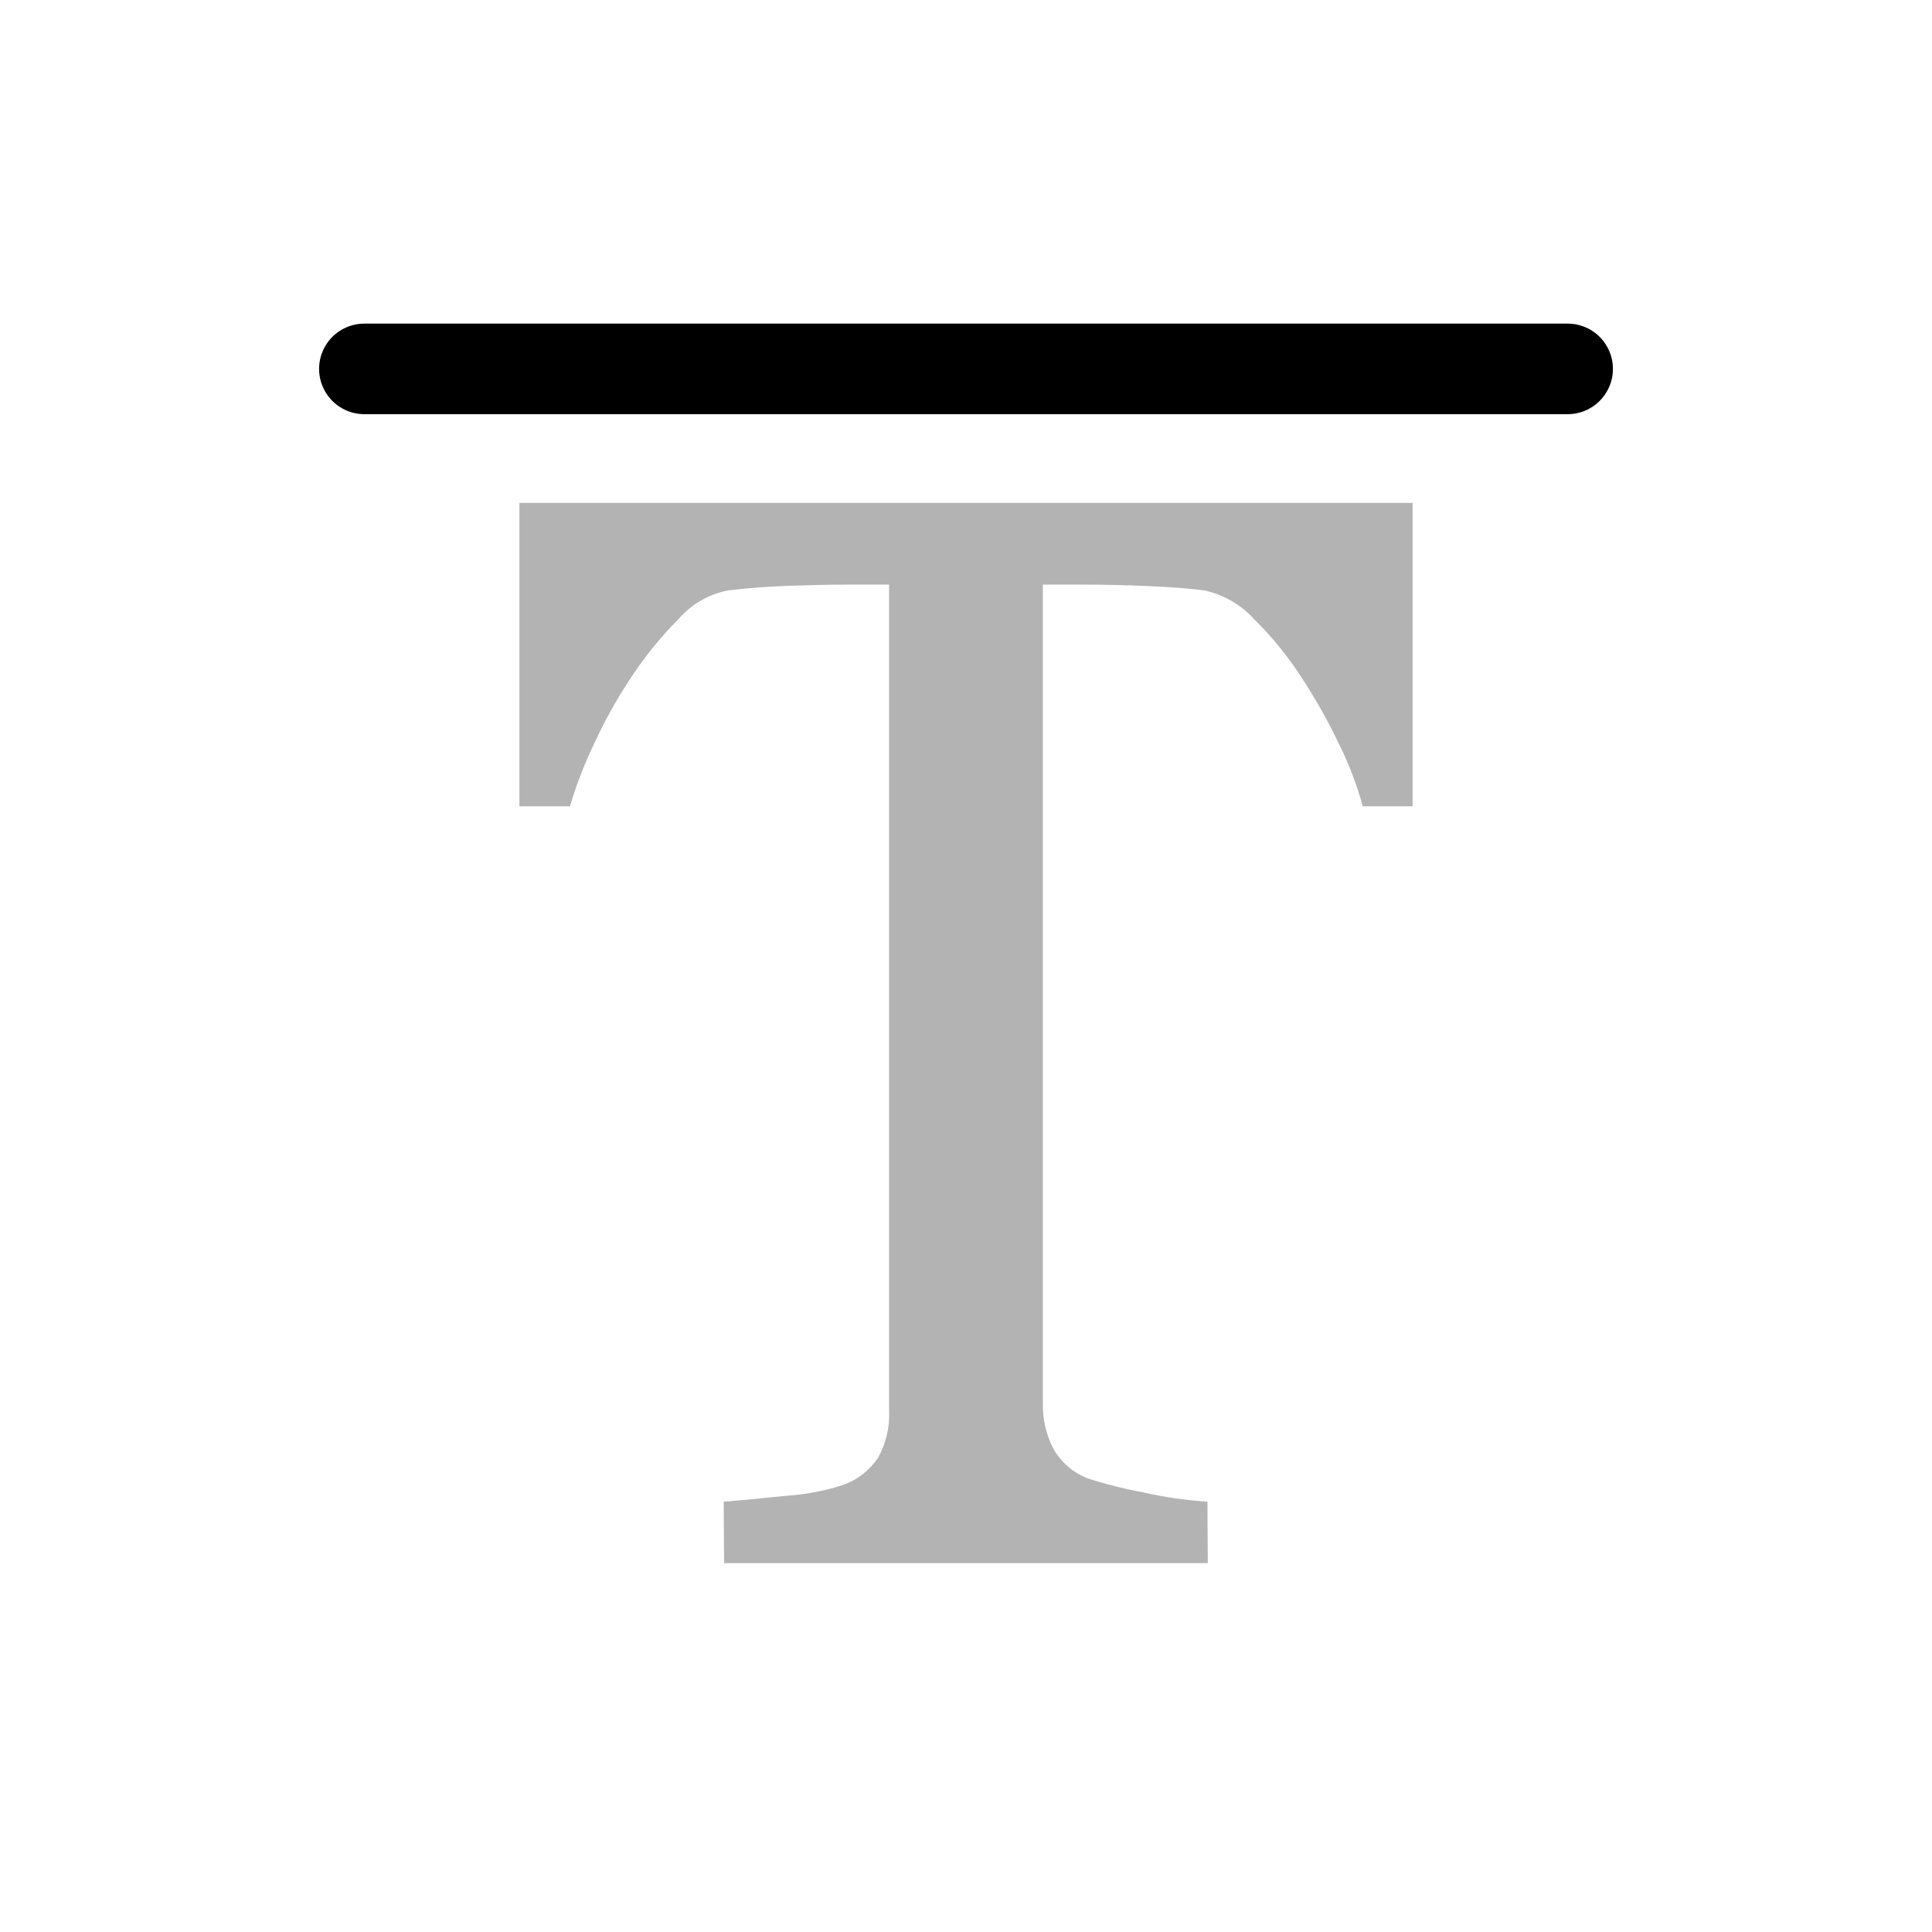
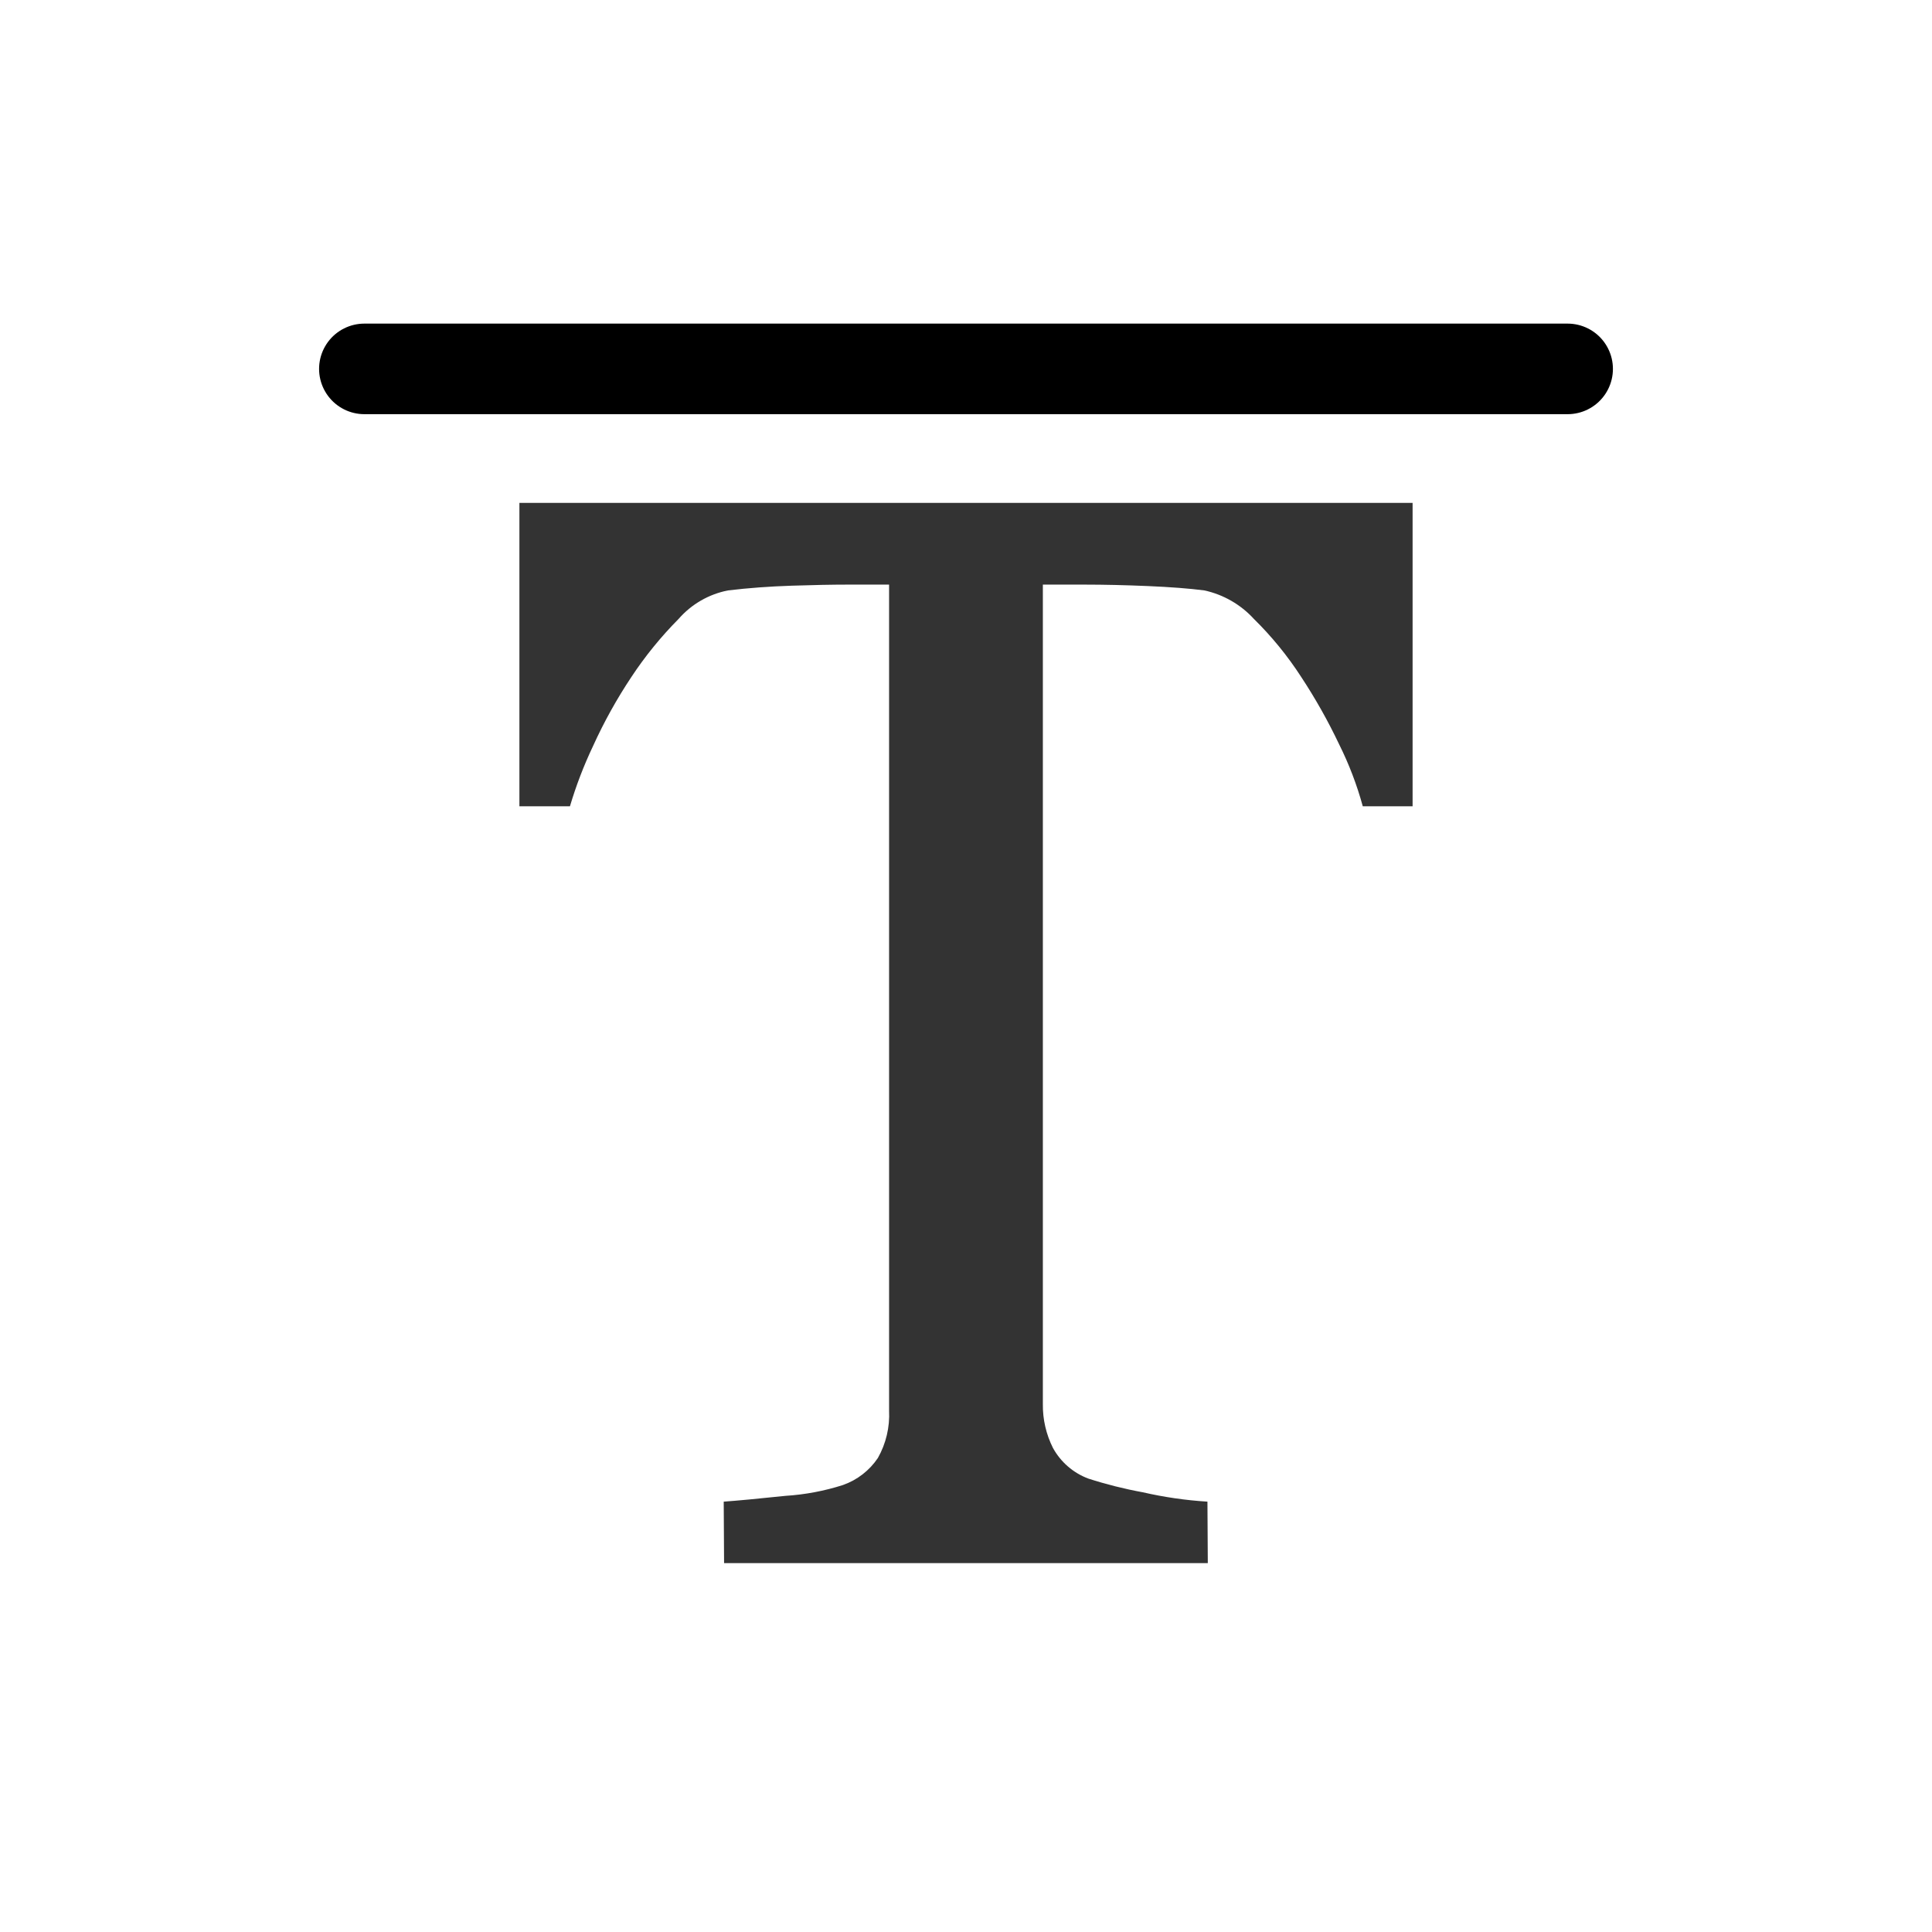
<svg xmlns="http://www.w3.org/2000/svg" viewBox="0 0 32 32">
-   <g style="opacity:0.3">
+   <g style="opacity:0.8">
    <path d="M23.397,13.355H22.572a5.611,5.611,0,0,0-.39-1.023,9.198,9.198,0,0,0-.629-1.118,5.658,5.658,0,0,0-.785-.963,1.562,1.562,0,0,0-.821-.472c-.248-.032-.559-.056-.935-.072s-.724-.024-1.043-.024h-.696V23.258a1.572,1.572,0,0,0,.167.724,1.115,1.115,0,0,0,.586.508,7.087,7.087,0,0,0,.903.227,6.637,6.637,0,0,0,1.07.155l.006,1.018H11.993l-.006-1.018q.335-.024,1.023-.096a3.938,3.938,0,0,0,.951-.179,1.161,1.161,0,0,0,.58-.449,1.451,1.451,0,0,0,.185-.783V9.683h-.694q-.371,0-.921.018t-1.052.078a1.457,1.457,0,0,0-.819.472,6.289,6.289,0,0,0-.783.963,8.129,8.129,0,0,0-.634,1.142A6.931,6.931,0,0,0,9.44,13.355h-.837V8.329h14.794Z" />
  </g>
  <line x1="25.965" y1="6.11" x2="6.035" y2="6.11" style="fill:none;stroke:#000;stroke-linecap:round;stroke-miterlimit:10;stroke-width:1.5px" />
</svg>
